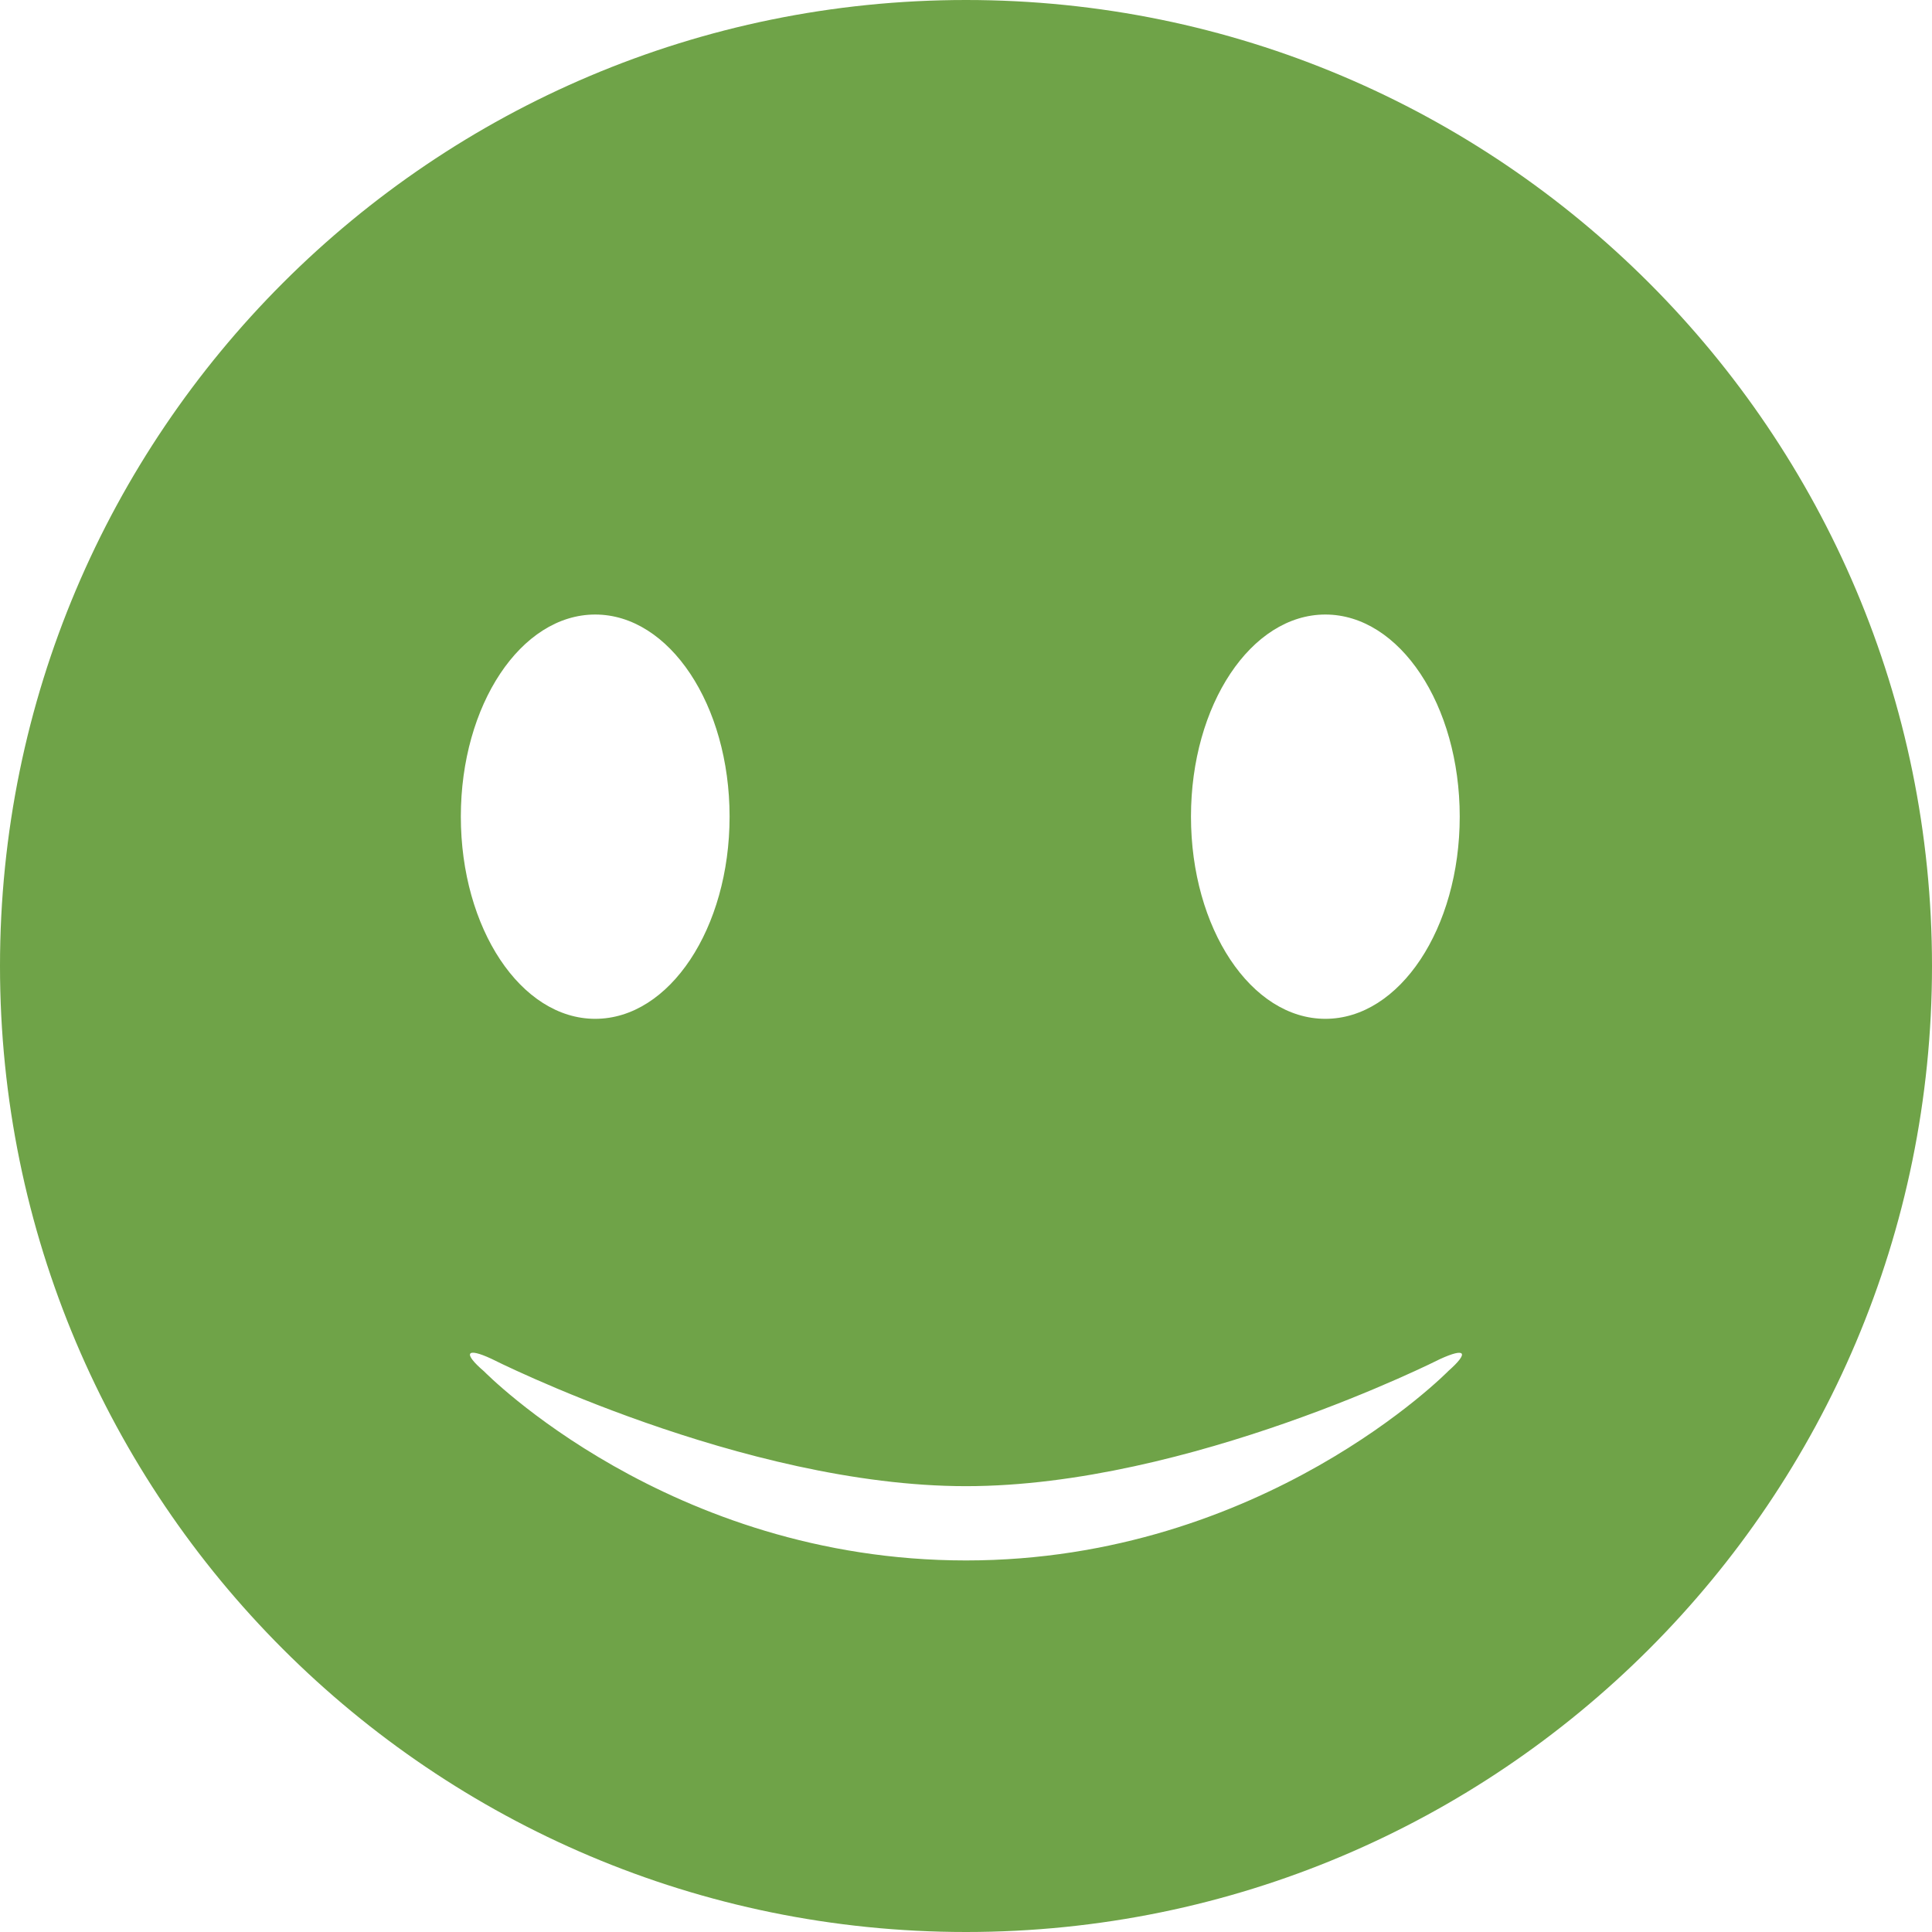
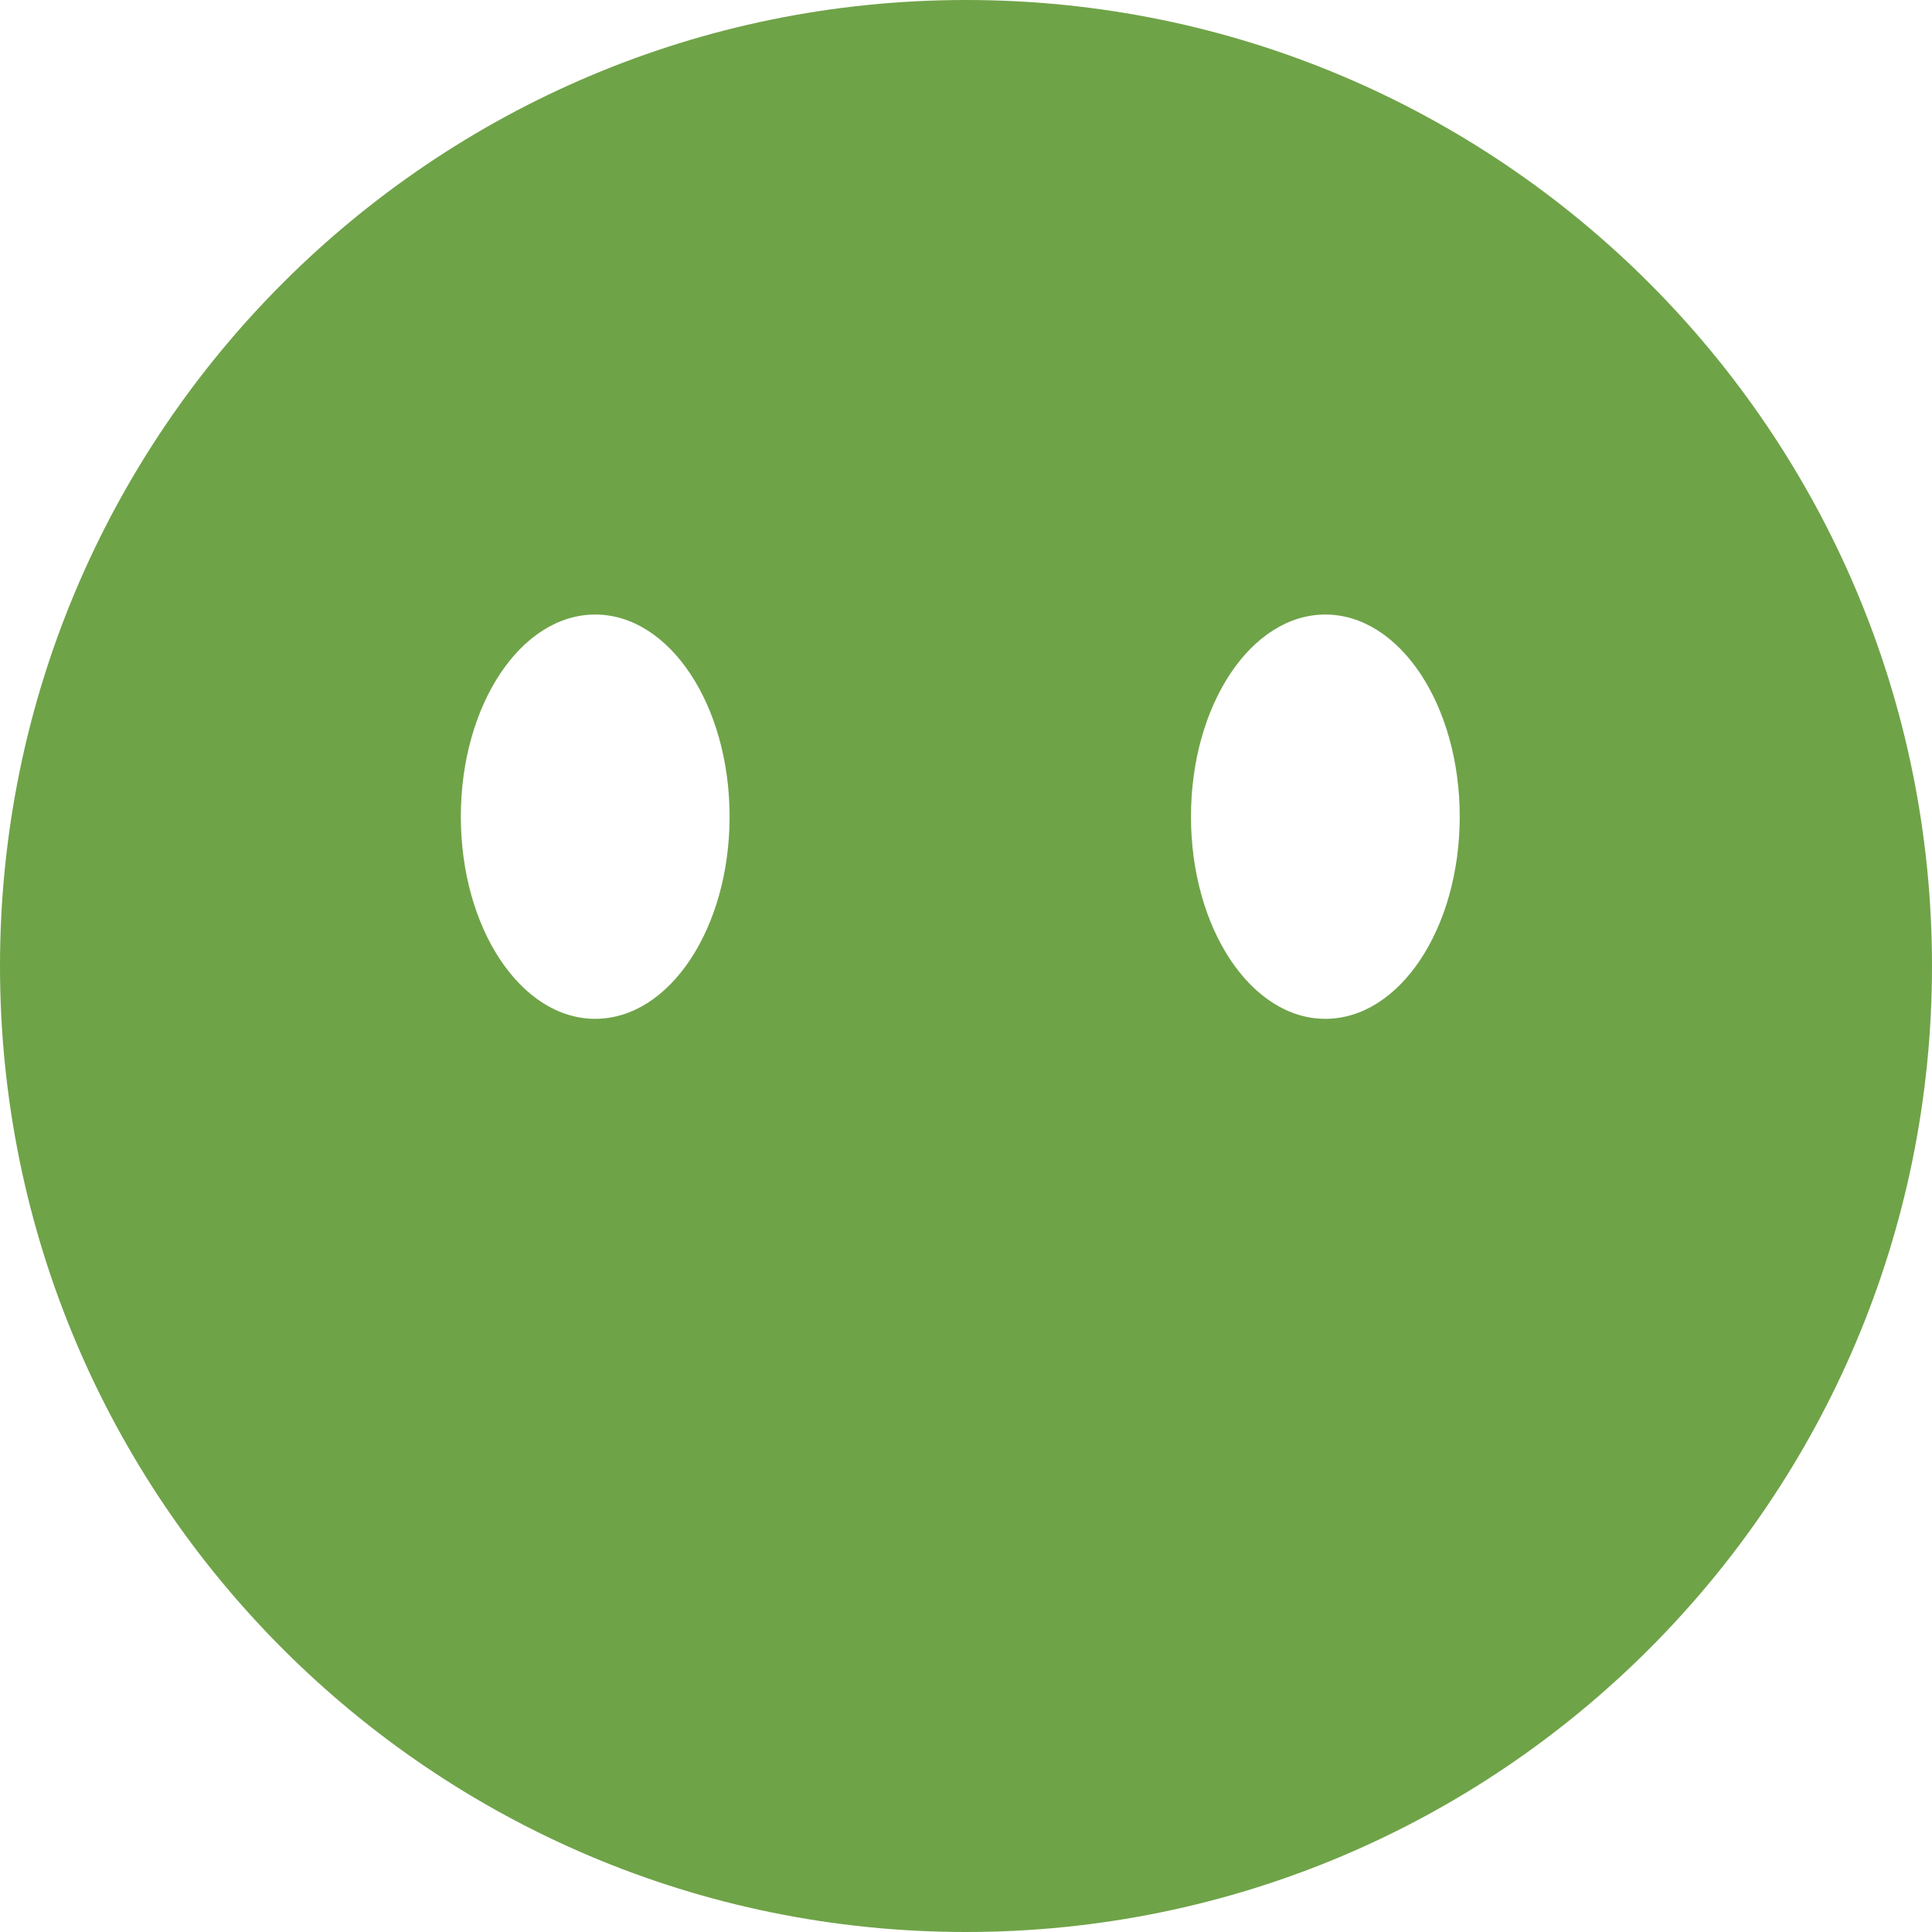
<svg xmlns="http://www.w3.org/2000/svg" width="38" height="38" viewBox="0 0 38 38">
-   <path fill="#6FA348" fill-rule="evenodd" d="M1207.425,17.061 C1207.425,14.866 1208.607,13.087 1210.068,13.087 C1211.529,13.087 1212.711,14.866 1212.711,17.061 C1212.711,19.26 1211.529,21.039 1210.068,21.039 C1208.607,21.039 1207.425,19.26 1207.425,17.061 Z M1195.707,13.087 C1197.168,13.087 1198.35,14.866 1198.35,17.061 C1198.35,19.26 1197.168,21.039 1195.707,21.039 C1194.246,21.039 1193.064,19.26 1193.064,17.061 C1193.064,14.866 1194.246,13.087 1195.707,13.087 Z M1184,20 C1184,30.494 1192.506,39 1203,39 C1213.494,39 1222,30.494 1222,20 C1222,9.506 1213.494,1 1203,1 C1192.506,1 1184,9.506 1184,20 Z M1203,31.692 C1208.846,31.692 1212.489,27.964 1212.489,27.964 C1212.899,27.602 1212.83,27.499 1212.32,27.733 C1212.32,27.733 1207.385,30.231 1203,30.231 C1198.615,30.231 1193.666,27.726 1193.666,27.726 C1193.171,27.495 1193.095,27.609 1193.522,27.974 C1193.522,27.974 1197.154,31.692 1203,31.692 Z" transform="translate(-1184 -1)" />
+   <path fill="#6FA348" fillRule="evenodd" d="M1207.425,17.061 C1207.425,14.866 1208.607,13.087 1210.068,13.087 C1211.529,13.087 1212.711,14.866 1212.711,17.061 C1212.711,19.26 1211.529,21.039 1210.068,21.039 C1208.607,21.039 1207.425,19.26 1207.425,17.061 Z M1195.707,13.087 C1197.168,13.087 1198.35,14.866 1198.35,17.061 C1198.35,19.26 1197.168,21.039 1195.707,21.039 C1194.246,21.039 1193.064,19.26 1193.064,17.061 C1193.064,14.866 1194.246,13.087 1195.707,13.087 Z M1184,20 C1184,30.494 1192.506,39 1203,39 C1213.494,39 1222,30.494 1222,20 C1222,9.506 1213.494,1 1203,1 C1192.506,1 1184,9.506 1184,20 Z M1203,31.692 C1208.846,31.692 1212.489,27.964 1212.489,27.964 C1212.899,27.602 1212.83,27.499 1212.32,27.733 C1212.32,27.733 1207.385,30.231 1203,30.231 C1198.615,30.231 1193.666,27.726 1193.666,27.726 C1193.171,27.495 1193.095,27.609 1193.522,27.974 C1193.522,27.974 1197.154,31.692 1203,31.692 Z" transform="translate(-1184 -1)" />
</svg>
